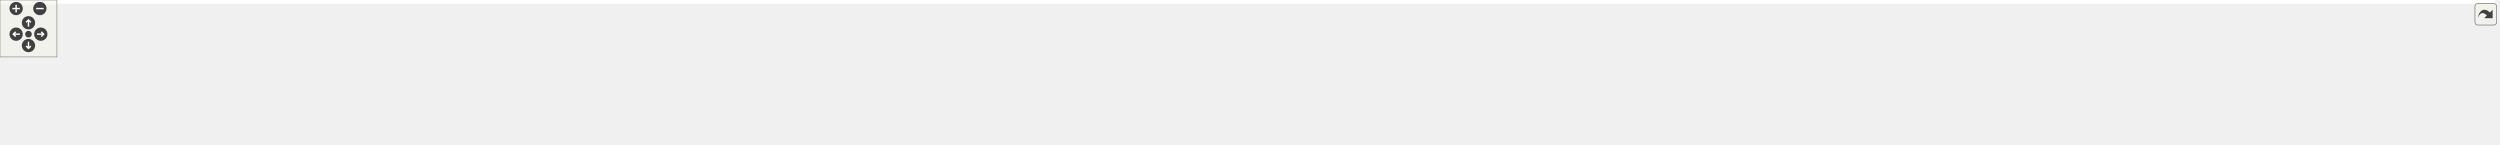
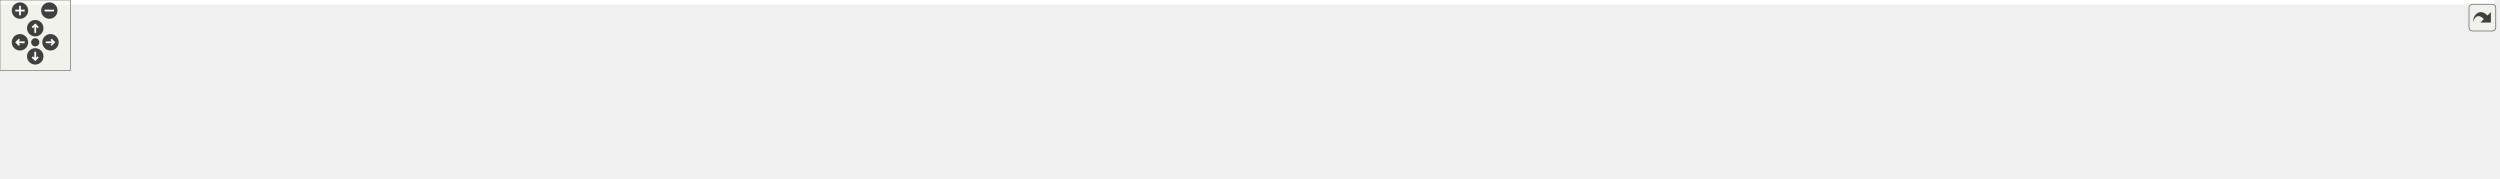
<svg xmlns="http://www.w3.org/2000/svg" xmlns:xlink="http://www.w3.org/1999/xlink" id="main" version="1.1" xml:space="preserve">
  <style type="text/css">
.edge:hover path { stroke: red; }
.edge:hover polygon { stroke: red; fill: red; }
</style>
  <defs>
    <circle id="rim" cx="0" cy="0" r="7" />
    <circle id="rim2" cx="0" cy="0" r="3.5" />
    <g id="zoomPlus">
      <use xlink:href="#rim" fill="#404040">
        <set attributeName="fill" to="#808080" begin="zoomplus.mouseover" end="zoomplus.mouseout" />
      </use>
      <path d="M-4,0h8M0,-4v8" fill="none" stroke="white" stroke-width="1.5" pointer-events="none" />
    </g>
    <g id="zoomMin">
      <use xlink:href="#rim" fill="#404040">
        <set attributeName="fill" to="#808080" begin="zoomminus.mouseover" end="zoomminus.mouseout" />
      </use>
      <path d="M-4,0h8" fill="none" stroke="white" stroke-width="1.5" pointer-events="none" />
    </g>
    <g id="dirArrow">
      <path fill="none" stroke="white" stroke-width="1.5" d="M0,-3.0v7 M-2.5,-0.5L0,-3.0L2.5,-0.5" />
    </g>
    <g id="resetDef">
      <use xlink:href="#rim2" fill="#404040">
        <set attributeName="fill" to="#808080" begin="reset.mouseover" end="reset.mouseout" />
      </use>
    </g>
  </defs>
  <svg id="graph" class="graph">
    <g id="viewport">
-       <polygon fill="white" stroke="transparent" points="-4,4 -4,-91 2629.5,-91 2629.5,4 -4,4" />
+       <polygon fill="white" stroke="transparent" points="-4,4 -4,-91 2123.5,-91 2123.5,4 -4,4" />
      <g id="node1" class="node">
        <g id="a_node1">
          <a xlink:title=" ">
-             <polygon fill="#bfbfbf" stroke="black" points="1299,-67.5 1299,-86.5 1397,-86.5 1397,-67.5 1299,-67.5" />
-             <text text-anchor="middle" x="1348" y="-74.5" font-family="Helvetica,sans-Serif" font-size="10.00">src/Ioss_FileInfo.h</text>
+             <polygon fill="#bfbfbf" stroke="black" points="1101,-67.5 1101,-86.5 1199,-86.5 1199,-67.5 1101,-67.5" />
+             <text text-anchor="middle" x="1150" y="-74.5" font-family="Helvetica,sans-Serif" font-size="10.00">src/Ioss_FileInfo.h</text>
          </a>
        </g>
      </g>
      <g id="node2" class="node">
        <g id="a_node2">
          <a xlink:href="Ioad__DatabaseIO_8C.html" target="_top" xlink:title=" ">
            <polygon fill="white" stroke="black" points="0,-6 0,-25 146,-25 146,-6 0,-6" />
            <text text-anchor="middle" x="73" y="-13" font-family="Helvetica,sans-Serif" font-size="10.00">src/adios/Ioad_DatabaseIO.C</text>
          </a>
        </g>
      </g>
      <g id="edge1" class="edge">
-         <path fill="none" stroke="midnightblue" d="M1288.72,-76.64C1114.35,-77.89 588.22,-77.25 155,-31 141.92,-29.6 127.78,-27.37 114.98,-25.07" />
-         <polygon fill="midnightblue" stroke="midnightblue" points="1288.99,-80.13 1298.96,-76.56 1288.94,-73.13 1288.99,-80.13" />
+         <path fill="none" stroke="midnightblue" d="M1090.69,-76C936.13,-75.41 508.46,-70.08 155,-31 141.92,-29.55 127.78,-27.3 114.99,-25" />
+         <polygon fill="midnightblue" stroke="midnightblue" points="1090.9,-79.5 1100.91,-76.03 1090.92,-72.5 1090.9,-79.5" />
      </g>
      <g id="node3" class="node">
        <g id="a_node3">
          <a xlink:href="Iocgns__DatabaseIO_8C.html" target="_top" xlink:title=" ">
            <polygon fill="white" stroke="black" points="164.5,-6 164.5,-25 319.5,-25 319.5,-6 164.5,-6" />
            <text text-anchor="middle" x="242" y="-13" font-family="Helvetica,sans-Serif" font-size="10.00">src/cgns/Iocgns_DatabaseIO.C</text>
          </a>
        </g>
      </g>
      <g id="edge2" class="edge">
-         <path fill="none" stroke="midnightblue" d="M1288.4,-75.88C1131.13,-75.03 692.04,-69.13 329,-31 315.29,-29.56 300.47,-27.34 287.01,-25.07" />
-         <polygon fill="midnightblue" stroke="midnightblue" points="1288.78,-79.38 1298.8,-75.93 1288.81,-72.38 1288.78,-79.38" />
+         <path fill="none" stroke="midnightblue" d="M1090.64,-74.99C955.21,-72.2 613.17,-62.37 329,-31 315.45,-29.5 300.81,-27.3 287.47,-25.05" />
+         <polygon fill="midnightblue" stroke="midnightblue" points="1090.73,-78.49 1100.8,-75.2 1090.87,-71.5 1090.73,-78.49" />
      </g>
      <g id="node4" class="node">
        <g id="a_node4">
          <a xlink:href="Iocgns__ParallelDatabaseIO_8C.html" target="_top" xlink:title=" ">
            <polygon fill="white" stroke="black" points="338,-0.5 338,-30.5 462,-30.5 462,-0.5 338,-0.5" />
            <text text-anchor="start" x="346" y="-18.5" font-family="Helvetica,sans-Serif" font-size="10.00">src/cgns/Iocgns_Parallel</text>
            <text text-anchor="middle" x="400" y="-7.5" font-family="Helvetica,sans-Serif" font-size="10.00">DatabaseIO.C</text>
          </a>
        </g>
      </g>
      <g id="edge3" class="edge">
-         <path fill="none" stroke="midnightblue" d="M1288.58,-76.02C1146.62,-75.4 776.8,-69.85 471,-31 468.13,-30.64 465.2,-30.22 462.25,-29.76" />
-         <polygon fill="midnightblue" stroke="midnightblue" points="1288.79,-79.52 1298.8,-76.06 1288.82,-72.52 1288.79,-79.52" />
+         <path fill="none" stroke="midnightblue" d="M1090.48,-74.76C972.04,-71.69 698.59,-61.64 471,-31 468.13,-30.61 465.21,-30.18 462.26,-29.71" />
+         <polygon fill="midnightblue" stroke="midnightblue" points="1090.69,-78.27 1100.78,-75.02 1090.87,-71.27 1090.69,-78.27" />
      </g>
      <g id="node5" class="node">
        <g id="a_node5">
          <a xlink:href="Ioex__BaseDatabaseIO_8C.html" target="_top" xlink:title=" ">
            <polygon fill="white" stroke="black" points="480.5,-6 480.5,-25 657.5,-25 657.5,-6 480.5,-6" />
            <text text-anchor="middle" x="569" y="-13" font-family="Helvetica,sans-Serif" font-size="10.00">src/exodus/Ioex_BaseDatabaseIO.C</text>
          </a>
        </g>
      </g>
      <g id="edge4" class="edge">
-         <path fill="none" stroke="midnightblue" d="M1288.35,-73.72C1169.6,-68.82 895.33,-55.66 666,-31 651.19,-29.41 635.17,-27.21 620.5,-25.01" />
-         <polygon fill="midnightblue" stroke="midnightblue" points="1288.53,-77.23 1298.67,-74.14 1288.82,-70.24 1288.53,-77.23" />
+         <path fill="none" stroke="midnightblue" d="M1090.62,-71.55C999.23,-64.46 818.67,-49.49 666,-31 651.8,-29.28 636.48,-27.13 622.29,-25.01" />
+         <polygon fill="midnightblue" stroke="midnightblue" points="1090.54,-75.05 1100.78,-72.33 1091.08,-68.08 1090.54,-75.05" />
      </g>
      <g id="node6" class="node">
        <g id="a_node6">
          <a xlink:href="Ioex__DatabaseIO_8C.html" target="_top" xlink:title=" ">
            <polygon fill="white" stroke="black" points="675.5,-6 675.5,-25 830.5,-25 830.5,-6 675.5,-6" />
            <text text-anchor="middle" x="753" y="-13" font-family="Helvetica,sans-Serif" font-size="10.00">src/exodus/Ioex_DatabaseIO.C</text>
          </a>
        </g>
      </g>
      <g id="edge5" class="edge">
-         <path fill="none" stroke="midnightblue" d="M1288.72,-72.28C1193.62,-65.98 1001.16,-51.81 839,-31 826.23,-29.36 812.47,-27.21 799.77,-25.07" />
-         <polygon fill="midnightblue" stroke="midnightblue" points="1288.52,-75.78 1298.72,-72.94 1288.98,-68.79 1288.52,-75.78" />
+         <path fill="none" stroke="midnightblue" d="M1090.85,-67.86C1028.23,-59.14 926.56,-44.71 839,-31 827.18,-29.15 814.47,-27.06 802.54,-25.06" />
+         <polygon fill="midnightblue" stroke="midnightblue" points="1090.54,-71.35 1100.93,-69.26 1091.51,-64.42 1090.54,-71.35" />
      </g>
      <g id="node7" class="node">
        <g id="a_node7">
          <a xlink:href="Iohb__DatabaseIO_8C.html" target="_top" xlink:title=" ">
            <polygon fill="white" stroke="black" points="848.5,-0.5 848.5,-30.5 943.5,-30.5 943.5,-0.5 848.5,-0.5" />
            <text text-anchor="start" x="856.5" y="-18.5" font-family="Helvetica,sans-Serif" font-size="10.00">src/heartbeat/Iohb</text>
            <text text-anchor="middle" x="896" y="-7.5" font-family="Helvetica,sans-Serif" font-size="10.00">_DatabaseIO.C</text>
          </a>
        </g>
      </g>
      <g id="edge6" class="edge">
-         <path fill="none" stroke="midnightblue" d="M1288.66,-71.76C1211.06,-65.65 1071.09,-52.64 953,-31 949.99,-30.45 946.9,-29.83 943.79,-29.16" />
-         <polygon fill="midnightblue" stroke="midnightblue" points="1288.49,-75.26 1298.73,-72.55 1289.03,-68.28 1288.49,-75.26" />
+         <path fill="none" stroke="midnightblue" d="M1101.43,-65.25C1061.51,-56.34 1003.51,-43.19 953,-31 949.92,-30.26 946.76,-29.48 943.56,-28.69" />
+         <polygon fill="midnightblue" stroke="midnightblue" points="1100.91,-68.72 1111.43,-67.48 1102.43,-61.89 1100.91,-68.72" />
      </g>
      <g id="node8" class="node">
        <g id="a_node8">
          <a xlink:href="Ioss__DatabaseIO_8C.html" target="_top" xlink:title=" ">
            <polygon fill="white" stroke="black" points="962,-6 962,-25 1082,-25 1082,-6 962,-6" />
            <text text-anchor="middle" x="1022" y="-13" font-family="Helvetica,sans-Serif" font-size="10.00">src/Ioss_DatabaseIO.C</text>
          </a>
        </g>
      </g>
      <g id="edge7" class="edge">
-         <path fill="none" stroke="midnightblue" d="M1288.56,-66.18C1236.41,-57.42 1158.55,-44.01 1091,-31 1081.38,-29.15 1071.04,-27.04 1061.36,-25.01" />
-         <polygon fill="midnightblue" stroke="midnightblue" points="1288.2,-69.67 1298.64,-67.87 1289.36,-62.76 1288.2,-69.67" />
+         <path fill="none" stroke="midnightblue" d="M1122.41,-63.17C1097.57,-51.63 1061.77,-34.99 1040.31,-25.01" />
+         <polygon fill="midnightblue" stroke="midnightblue" points="1121.12,-66.43 1131.66,-67.48 1124.07,-60.09 1121.12,-66.43" />
      </g>
      <g id="node9" class="node">
        <g id="a_node9">
          <a xlink:href="Ioss__FileInfo_8C.html" target="_top" xlink:title=" ">
            <polygon fill="white" stroke="black" points="1100,-6 1100,-25 1200,-25 1200,-6 1100,-6" />
            <text text-anchor="middle" x="1150" y="-13" font-family="Helvetica,sans-Serif" font-size="10.00">src/Ioss_FileInfo.C</text>
          </a>
        </g>
      </g>
      <g id="edge8" class="edge">
-         <path fill="none" stroke="midnightblue" d="M1309.83,-64.53C1271.34,-52.96 1212.84,-35.38 1178.32,-25.01" />
-         <polygon fill="midnightblue" stroke="midnightblue" points="1309.05,-67.95 1319.63,-67.48 1311.06,-61.25 1309.05,-67.95" />
+         <path fill="none" stroke="midnightblue" d="M1150,-57.32C1150,-46.5 1150,-33.4 1150,-25.01" />
+         <polygon fill="midnightblue" stroke="midnightblue" points="1146.5,-57.48 1150,-67.48 1153.5,-57.48 1146.5,-57.48" />
      </g>
      <g id="node10" class="node">
        <g id="a_node10">
-           <a xlink:href="info__interface_8C.html" target="_top" xlink:title=" ">
-             <polygon fill="white" stroke="black" points="1218,-6 1218,-25 1344,-25 1344,-6 1218,-6" />
-             <text text-anchor="middle" x="1281" y="-13" font-family="Helvetica,sans-Serif" font-size="10.00">src/main/info_interface.C</text>
+           <a xlink:href="Ioss__Utils_8C.html" target="_top" xlink:title=" ">
+             <polygon fill="white" stroke="black" points="1218,-6 1218,-25 1306,-25 1306,-6 1218,-6" />
+             <text text-anchor="middle" x="1262" y="-13" font-family="Helvetica,sans-Serif" font-size="10.00">src/Ioss_Utils.C</text>
          </a>
        </g>
      </g>
      <g id="edge9" class="edge">
-         <path fill="none" stroke="midnightblue" d="M1330.71,-60.65C1317.94,-49.31 1301.02,-34.28 1290.58,-25.01" />
-         <polygon fill="midnightblue" stroke="midnightblue" points="1328.6,-63.45 1338.4,-67.48 1333.25,-58.22 1328.6,-63.45" />
+         <path fill="none" stroke="midnightblue" d="M1175.01,-62.71C1196.7,-51.19 1227.45,-34.86 1245.98,-25.01" />
+         <polygon fill="midnightblue" stroke="midnightblue" points="1173.24,-59.69 1166.05,-67.48 1176.52,-65.87 1173.24,-59.69" />
      </g>
      <g id="node11" class="node">
        <g id="a_node11">
          <a xlink:href="io__modify_8C.html" target="_top" xlink:title=" ">
-             <polygon fill="white" stroke="black" points="1362,-6 1362,-25 1470,-25 1470,-6 1362,-6" />
-             <text text-anchor="middle" x="1416" y="-13" font-family="Helvetica,sans-Serif" font-size="10.00">src/main/io_modify.C</text>
+             <polygon fill="white" stroke="black" points="1324,-6 1324,-25 1432,-25 1432,-6 1324,-6" />
+             <text text-anchor="middle" x="1378" y="-13" font-family="Helvetica,sans-Serif" font-size="10.00">src/main/io_modify.C</text>
          </a>
        </g>
      </g>
      <g id="edge10" class="edge">
-         <path fill="none" stroke="midnightblue" d="M1365.54,-60.65C1378.51,-49.31 1395.68,-34.28 1406.28,-25.01" />
-         <polygon fill="midnightblue" stroke="midnightblue" points="1362.96,-58.26 1357.74,-67.48 1367.57,-63.52 1362.96,-58.26" />
+         <path fill="none" stroke="midnightblue" d="M1192.55,-64.9C1236.83,-53.34 1305.21,-35.5 1345.39,-25.01" />
+         <polygon fill="midnightblue" stroke="midnightblue" points="1191.46,-61.56 1182.67,-67.48 1193.23,-68.34 1191.46,-61.56" />
      </g>
      <g id="node12" class="node">
        <g id="a_node12">
          <a xlink:href="io__shell_8C.html" target="_top" xlink:title=" ">
-             <polygon fill="white" stroke="black" points="1488.5,-6 1488.5,-25 1589.5,-25 1589.5,-6 1488.5,-6" />
-             <text text-anchor="middle" x="1539" y="-13" font-family="Helvetica,sans-Serif" font-size="10.00">src/main/io_shell.C</text>
+             <polygon fill="white" stroke="black" points="1450.5,-6 1450.5,-25 1551.5,-25 1551.5,-6 1450.5,-6" />
+             <text text-anchor="middle" x="1501" y="-13" font-family="Helvetica,sans-Serif" font-size="10.00">src/main/io_shell.C</text>
          </a>
        </g>
      </g>
      <g id="edge11" class="edge">
-         <path fill="none" stroke="midnightblue" d="M1385.3,-64.38C1422.43,-52.82 1478.52,-35.34 1511.69,-25.01" />
-         <polygon fill="midnightblue" stroke="midnightblue" points="1383.87,-61.16 1375.37,-67.48 1385.95,-67.84 1383.87,-61.16" />
+         <path fill="none" stroke="midnightblue" d="M1209.38,-68.3C1268.37,-60.3 1361.28,-46.77 1441,-31 1449.73,-29.27 1459.1,-27.14 1467.79,-25.05" />
+         <polygon fill="midnightblue" stroke="midnightblue" points="1208.58,-64.88 1199.13,-69.68 1209.51,-71.81 1208.58,-64.88" />
      </g>
      <g id="node13" class="node">
        <g id="a_node13">
          <a xlink:href="io__shell__ts_8C.html" target="_top" xlink:title=" ">
-             <polygon fill="white" stroke="black" points="1608,-6 1608,-25 1722,-25 1722,-6 1608,-6" />
-             <text text-anchor="middle" x="1665" y="-13" font-family="Helvetica,sans-Serif" font-size="10.00">src/main/io_shell_ts.C</text>
+             <polygon fill="white" stroke="black" points="1570,-6 1570,-25 1684,-25 1684,-6 1570,-6" />
+             <text text-anchor="middle" x="1627" y="-13" font-family="Helvetica,sans-Serif" font-size="10.00">src/main/io_shell_ts.C</text>
          </a>
        </g>
      </g>
      <g id="edge12" class="edge">
-         <path fill="none" stroke="midnightblue" d="M1407.33,-66.03C1458.27,-57.31 1533.6,-44.04 1599,-31 1608.2,-29.16 1618.1,-27.06 1627.36,-25.03" />
-         <polygon fill="midnightblue" stroke="midnightblue" points="1406.43,-62.63 1397.16,-67.77 1407.61,-69.53 1406.43,-62.63" />
+         <path fill="none" stroke="midnightblue" d="M1209.66,-71.49C1289.87,-64.96 1436.78,-51.39 1561,-31 1570.96,-29.37 1581.67,-27.19 1591.51,-25.03" />
+         <polygon fill="midnightblue" stroke="midnightblue" points="1208.95,-68.03 1199.26,-72.32 1209.51,-75.01 1208.95,-68.03" />
      </g>
      <g id="node14" class="node">
        <g id="a_node14">
-           <a xlink:href="modify__interface_8C.html" target="_top" xlink:title=" ">
-             <polygon fill="white" stroke="black" points="1740,-6 1740,-25 1880,-25 1880,-6 1740,-6" />
-             <text text-anchor="middle" x="1810" y="-13" font-family="Helvetica,sans-Serif" font-size="10.00">src/main/modify_interface.C</text>
+           <a xlink:href="skinner_8C.html" target="_top" xlink:title=" ">
+             <polygon fill="white" stroke="black" points="1702,-6 1702,-25 1800,-25 1800,-6 1702,-6" />
+             <text text-anchor="middle" x="1751" y="-13" font-family="Helvetica,sans-Serif" font-size="10.00">src/main/skinner.C</text>
          </a>
        </g>
      </g>
      <g id="edge13" class="edge">
-         <path fill="none" stroke="midnightblue" d="M1407.35,-70.23C1482.77,-62.62 1616.87,-48.16 1731,-31 1742.45,-29.28 1754.77,-27.15 1766.21,-25.06" />
-         <polygon fill="midnightblue" stroke="midnightblue" points="1406.71,-66.77 1397.11,-71.26 1407.41,-73.74 1406.71,-66.77" />
+         <path fill="none" stroke="midnightblue" d="M1209.22,-74.24C1309.44,-70.55 1518.58,-59.83 1693,-31 1702.11,-29.49 1711.9,-27.28 1720.79,-25.04" />
+         <polygon fill="midnightblue" stroke="midnightblue" points="1208.87,-70.75 1199,-74.6 1209.12,-77.74 1208.87,-70.75" />
      </g>
      <g id="node15" class="node">
        <g id="a_node15">
-           <a xlink:href="shell__interface_8C.html" target="_top" xlink:title=" ">
-             <polygon fill="white" stroke="black" points="1898.5,-6 1898.5,-25 2029.5,-25 2029.5,-6 1898.5,-6" />
-             <text text-anchor="middle" x="1964" y="-13" font-family="Helvetica,sans-Serif" font-size="10.00">src/main/shell_interface.C</text>
+           <a xlink:href="struc__to__unstruc_8C.html" target="_top" xlink:title=" ">
+             <polygon fill="white" stroke="black" points="1818,-6 1818,-25 1958,-25 1958,-6 1818,-6" />
+             <text text-anchor="middle" x="1888" y="-13" font-family="Helvetica,sans-Serif" font-size="10.00">src/main/struc_to_unstruc.C</text>
          </a>
        </g>
      </g>
      <g id="edge14" class="edge">
-         <path fill="none" stroke="midnightblue" d="M1407.24,-73.17C1507.01,-67.94 1714.74,-55.02 1889,-31 1900.43,-29.42 1912.75,-27.25 1924.04,-25.05" />
-         <polygon fill="midnightblue" stroke="midnightblue" points="1406.86,-69.68 1397.06,-73.7 1407.22,-76.68 1406.86,-69.68" />
+         <path fill="none" stroke="midnightblue" d="M1209.45,-74.2C1325.23,-70.19 1588.93,-58.62 1809,-31 1821.18,-29.47 1834.32,-27.28 1846.32,-25.06" />
+         <polygon fill="midnightblue" stroke="midnightblue" points="1209.25,-70.7 1199.37,-74.54 1209.49,-77.7 1209.25,-70.7" />
      </g>
      <g id="node16" class="node">
        <g id="a_node16">
-           <a xlink:href="skinner_8C.html" target="_top" xlink:title=" ">
-             <polygon fill="white" stroke="black" points="2048,-6 2048,-25 2146,-25 2146,-6 2048,-6" />
-             <text text-anchor="middle" x="2097" y="-13" font-family="Helvetica,sans-Serif" font-size="10.00">src/main/skinner.C</text>
+           <a xlink:href="Iovs__exodus__DatabaseIO_8C.html" target="_top" xlink:title=" ">
+             <polygon fill="white" stroke="black" points="1976.5,-0.5 1976.5,-30.5 2119.5,-30.5 2119.5,-0.5 1976.5,-0.5" />
+             <text text-anchor="start" x="1984.5" y="-18.5" font-family="Helvetica,sans-Serif" font-size="10.00">src/visualization/exodus</text>
+             <text text-anchor="middle" x="2048" y="-7.5" font-family="Helvetica,sans-Serif" font-size="10.00">/Iovs_exodus_DatabaseIO.C</text>
          </a>
        </g>
      </g>
      <g id="edge15" class="edge">
-         <path fill="none" stroke="midnightblue" d="M1407.43,-75.72C1527.51,-74.36 1807.31,-67.2 2039,-31 2048.23,-29.56 2058.14,-27.34 2067.11,-25.06" />
-         <polygon fill="midnightblue" stroke="midnightblue" points="1407.31,-72.22 1397.34,-75.82 1407.38,-79.22 1407.31,-72.22" />
-       </g>
-       <g id="node17" class="node">
-         <g id="a_node17">
-           <a xlink:href="skinner__interface_8C.html" target="_top" xlink:title=" ">
-             <polygon fill="white" stroke="black" points="2164,-6 2164,-25 2306,-25 2306,-6 2164,-6" />
-             <text text-anchor="middle" x="2235" y="-13" font-family="Helvetica,sans-Serif" font-size="10.00">src/main/skinner_interface.C</text>
-           </a>
-         </g>
-       </g>
-       <g id="edge16" class="edge">
-         <path fill="none" stroke="midnightblue" d="M1407.36,-75.2C1541.2,-72.84 1876.58,-63.87 2155,-31 2167.62,-29.51 2181.25,-27.28 2193.62,-25.01" />
-         <polygon fill="midnightblue" stroke="midnightblue" points="1407.25,-71.7 1397.31,-75.37 1407.37,-78.7 1407.25,-71.7" />
-       </g>
-       <g id="node18" class="node">
-         <g id="a_node18">
-           <a xlink:href="struc__to__unstruc_8C.html" target="_top" xlink:title=" ">
-             <polygon fill="white" stroke="black" points="2324,-6 2324,-25 2464,-25 2464,-6 2324,-6" />
-             <text text-anchor="middle" x="2394" y="-13" font-family="Helvetica,sans-Serif" font-size="10.00">src/main/struc_to_unstruc.C</text>
-           </a>
-         </g>
-       </g>
-       <g id="edge17" class="edge">
-         <path fill="none" stroke="midnightblue" d="M1407.27,-76.02C1558.86,-75.47 1972.85,-70.18 2315,-31 2327.61,-29.56 2341.23,-27.31 2353.56,-25.01" />
-         <polygon fill="midnightblue" stroke="midnightblue" points="1407.23,-72.52 1397.24,-76.05 1407.25,-79.52 1407.23,-72.52" />
-       </g>
-       <g id="node19" class="node">
-         <g id="a_node19">
-           <a xlink:href="Iovs__exodus__DatabaseIO_8C.html" target="_top" xlink:title=" ">
-             <polygon fill="white" stroke="black" points="2482.5,-0.5 2482.5,-30.5 2625.5,-30.5 2625.5,-0.5 2482.5,-0.5" />
-             <text text-anchor="start" x="2490.5" y="-18.5" font-family="Helvetica,sans-Serif" font-size="10.00">src/visualization/exodus</text>
-             <text text-anchor="middle" x="2554" y="-7.5" font-family="Helvetica,sans-Serif" font-size="10.00">/Iovs_exodus_DatabaseIO.C</text>
-           </a>
-         </g>
-       </g>
-       <g id="edge18" class="edge">
-         <path fill="none" stroke="midnightblue" d="M1407.36,-76.48C1575.2,-77.24 2067.35,-75.21 2473,-31 2475.98,-30.67 2479.02,-30.31 2482.09,-29.9" />
-         <polygon fill="midnightblue" stroke="midnightblue" points="1407.27,-72.98 1397.25,-76.43 1407.23,-79.98 1407.27,-72.98" />
+         <path fill="none" stroke="midnightblue" d="M1209.59,-75.21C1344.75,-72.87 1684.75,-63.91 1967,-31 1969.98,-30.65 1973.02,-30.26 1976.08,-29.84" />
+         <polygon fill="midnightblue" stroke="midnightblue" points="1209.39,-71.71 1199.45,-75.38 1209.51,-78.71 1209.39,-71.71" />
      </g>
    </g>
  </svg>
  <g id="navigator" transform="translate(0 0)" fill="#404254">
    <rect fill="#f2f5e9" fill-opacity="0.5" stroke="#606060" stroke-width=".5" x="0" y="0" width="60" height="60" />
    <use id="zoomplus" xlink:href="#zoomPlus" x="17" y="9" />
    <use id="zoomminus" xlink:href="#zoomMin" x="42" y="9" />
    <use id="reset" xlink:href="#resetDef" x="30" y="36" />
    <g id="arrowUp" xlink:href="#dirArrow" transform="translate(30 24)">
      <use xlink:href="#rim" fill="#404040">
        <set attributeName="fill" to="#808080" begin="arrowUp.mouseover" end="arrowUp.mouseout" />
      </use>
      <path fill="none" stroke="white" stroke-width="1.5" d="M0,-3.0v7 M-2.5,-0.5L0,-3.0L2.5,-0.5" />
    </g>
    <g id="arrowRight" xlink:href="#dirArrow" transform="rotate(90) translate(36 -43)">
      <use xlink:href="#rim" fill="#404040">
        <set attributeName="fill" to="#808080" begin="arrowRight.mouseover" end="arrowRight.mouseout" />
      </use>
      <path fill="none" stroke="white" stroke-width="1.5" d="M0,-3.0v7 M-2.5,-0.5L0,-3.0L2.5,-0.5" />
    </g>
    <g id="arrowDown" xlink:href="#dirArrow" transform="rotate(180) translate(-30 -48)">
      <use xlink:href="#rim" fill="#404040">
        <set attributeName="fill" to="#808080" begin="arrowDown.mouseover" end="arrowDown.mouseout" />
      </use>
      <path fill="none" stroke="white" stroke-width="1.5" d="M0,-3.0v7 M-2.5,-0.5L0,-3.0L2.5,-0.5" />
    </g>
    <g id="arrowLeft" xlink:href="#dirArrow" transform="rotate(270) translate(-36 17)">
      <use xlink:href="#rim" fill="#404040">
        <set attributeName="fill" to="#808080" begin="arrowLeft.mouseover" end="arrowLeft.mouseout" />
      </use>
      <path fill="none" stroke="white" stroke-width="1.5" d="M0,-3.0v7 M-2.5,-0.5L0,-3.0L2.5,-0.5" />
    </g>
  </g>
  <svg viewBox="0 0 15 15" width="100%" height="30px" preserveAspectRatio="xMaxYMin meet">
    <g id="arrow_out" transform="scale(0.3 0.3)">
      <a xlink:href="Ioss__FileInfo_8h__dep__incl_org.svg" target="_base">
        <rect id="button" ry="5" rx="5" y="6" x="6" height="38" width="38" fill="#f2f5e9" fill-opacity="0.5" stroke="#606060" stroke-width="1.0" />
        <path id="arrow" d="M 11.5,31.437 C 11.94,20.098 22.043,11.323 32.159,21.979 L 37.069,17.246 C 37.069,17.246 37.088,32 37.088,32 L 22.16,31.978 C 22.16,31.978 26.998,27.14 26.998,27.14 C 18.529,18.264 13.292,25.23 11.5,31.437 z" style="fill:#404040;" />
      </a>
    </g>
  </svg>
</svg>
